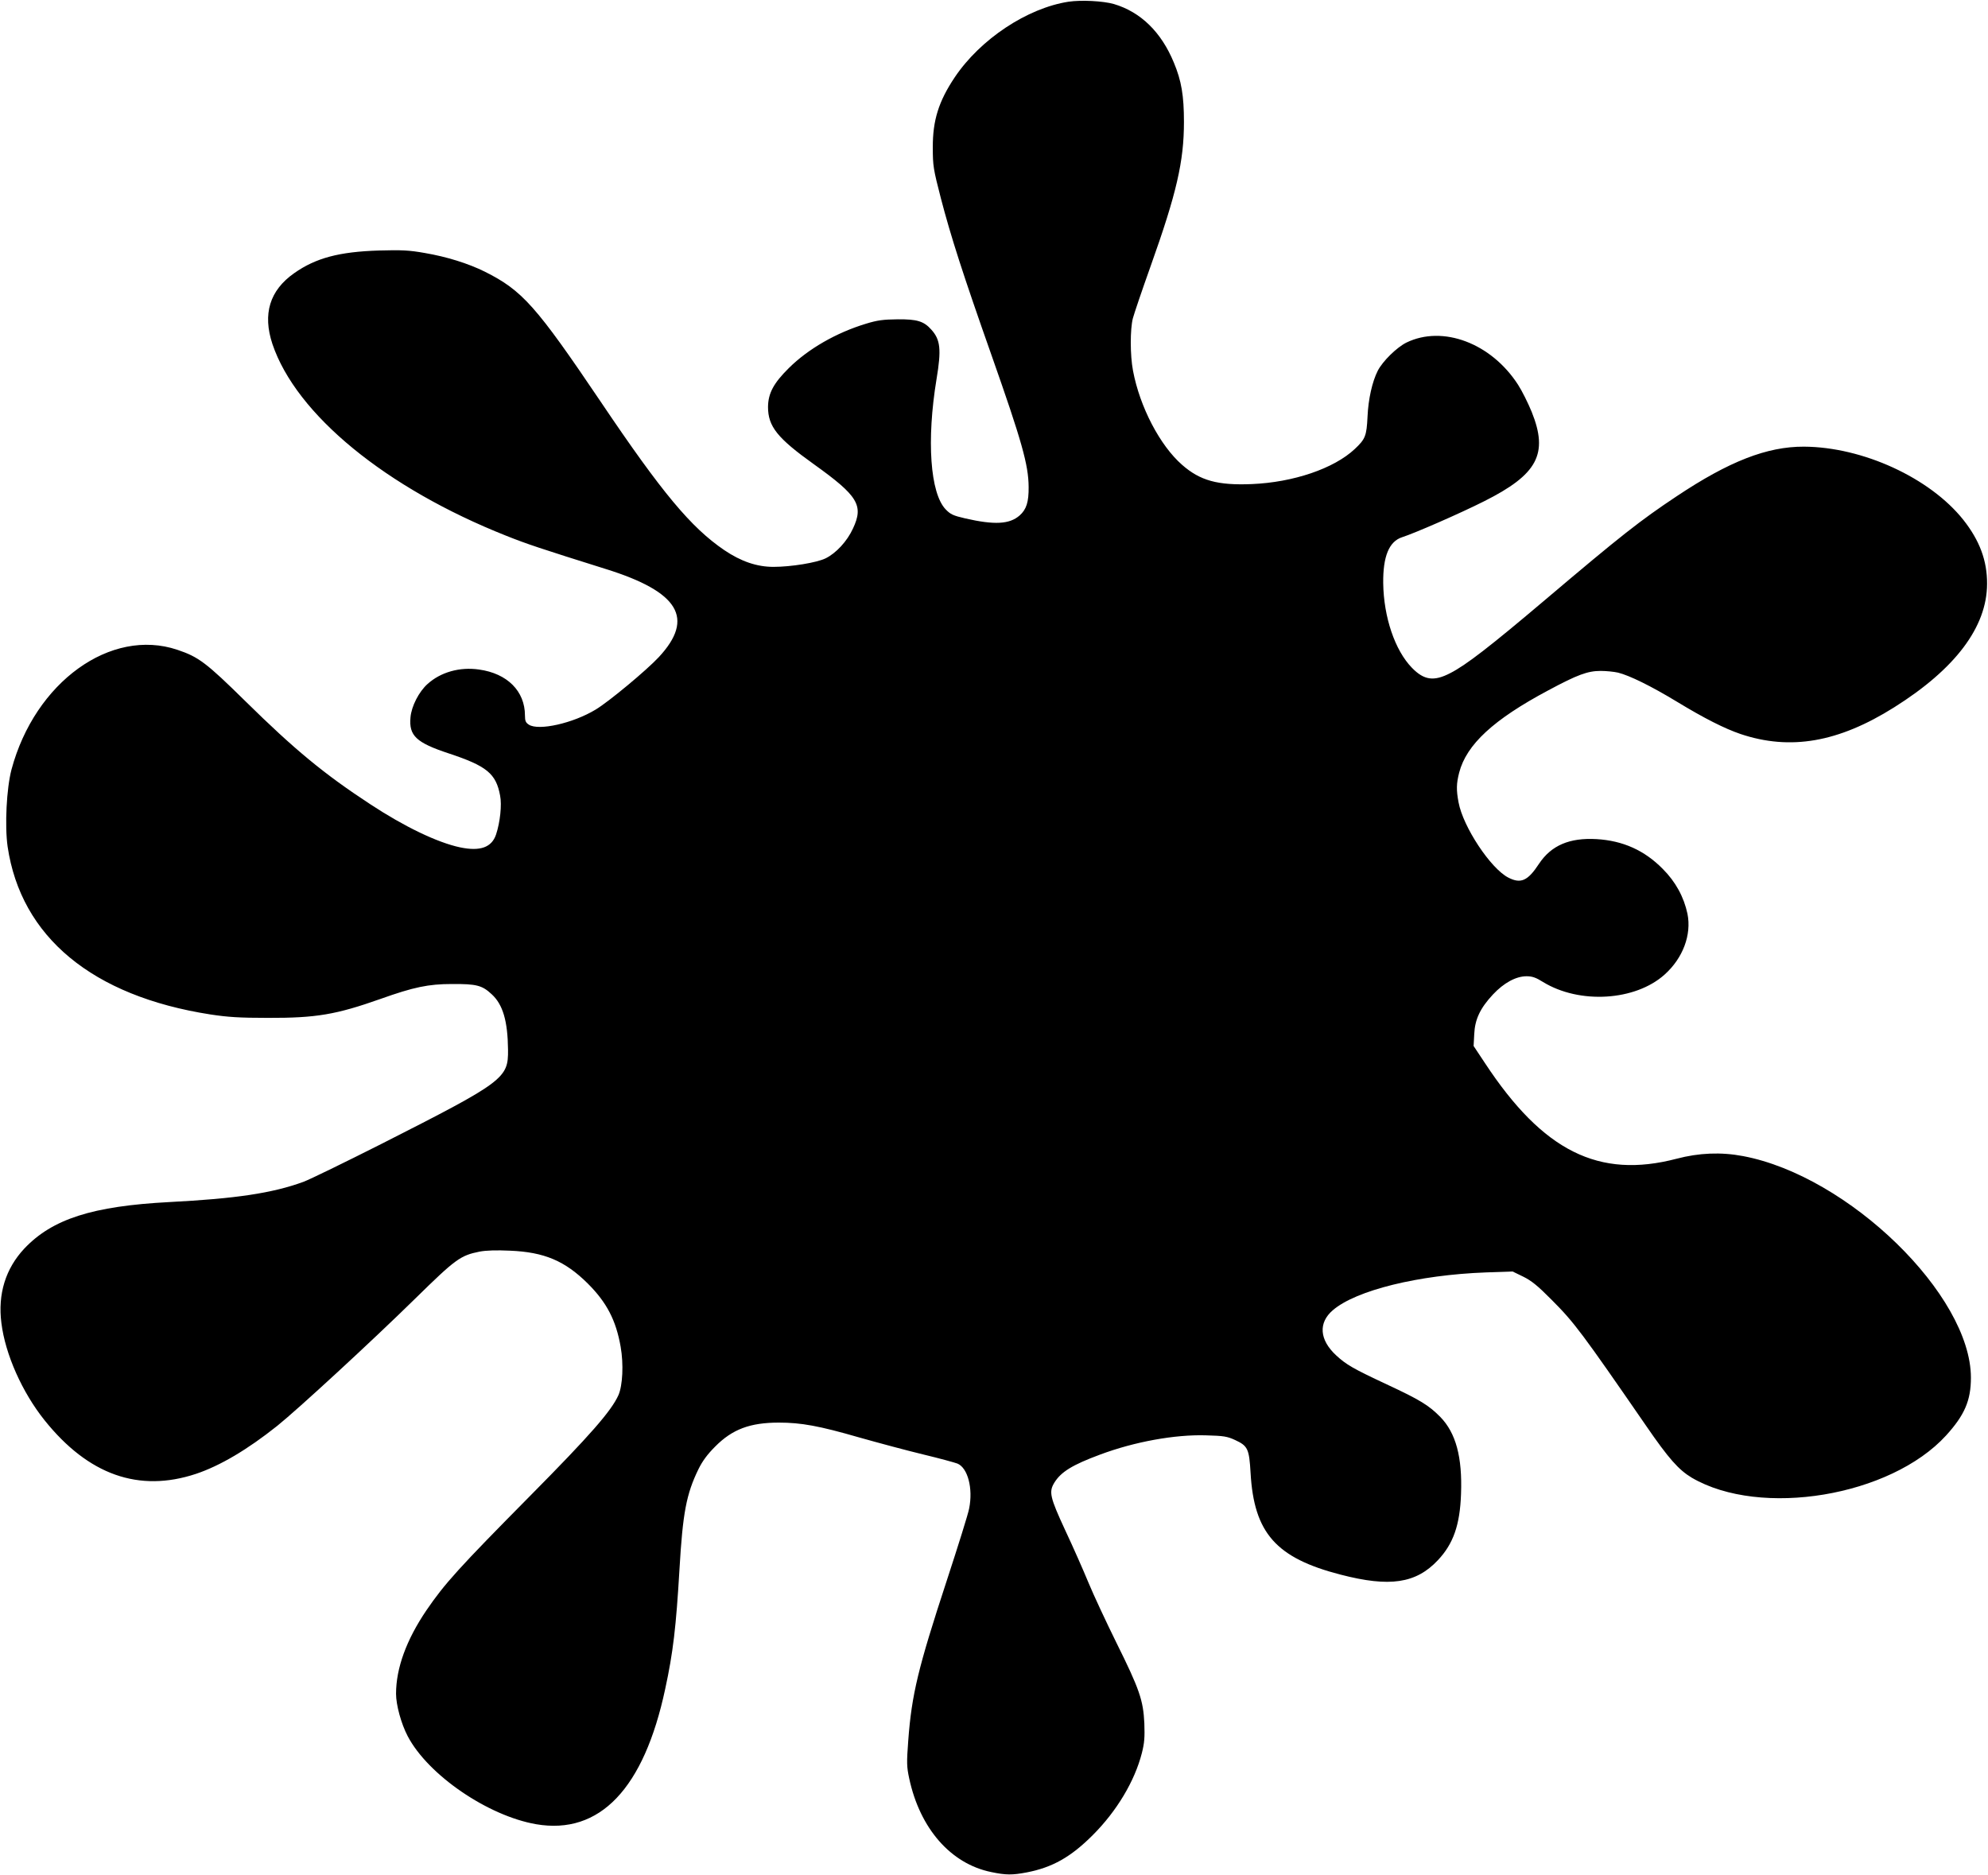
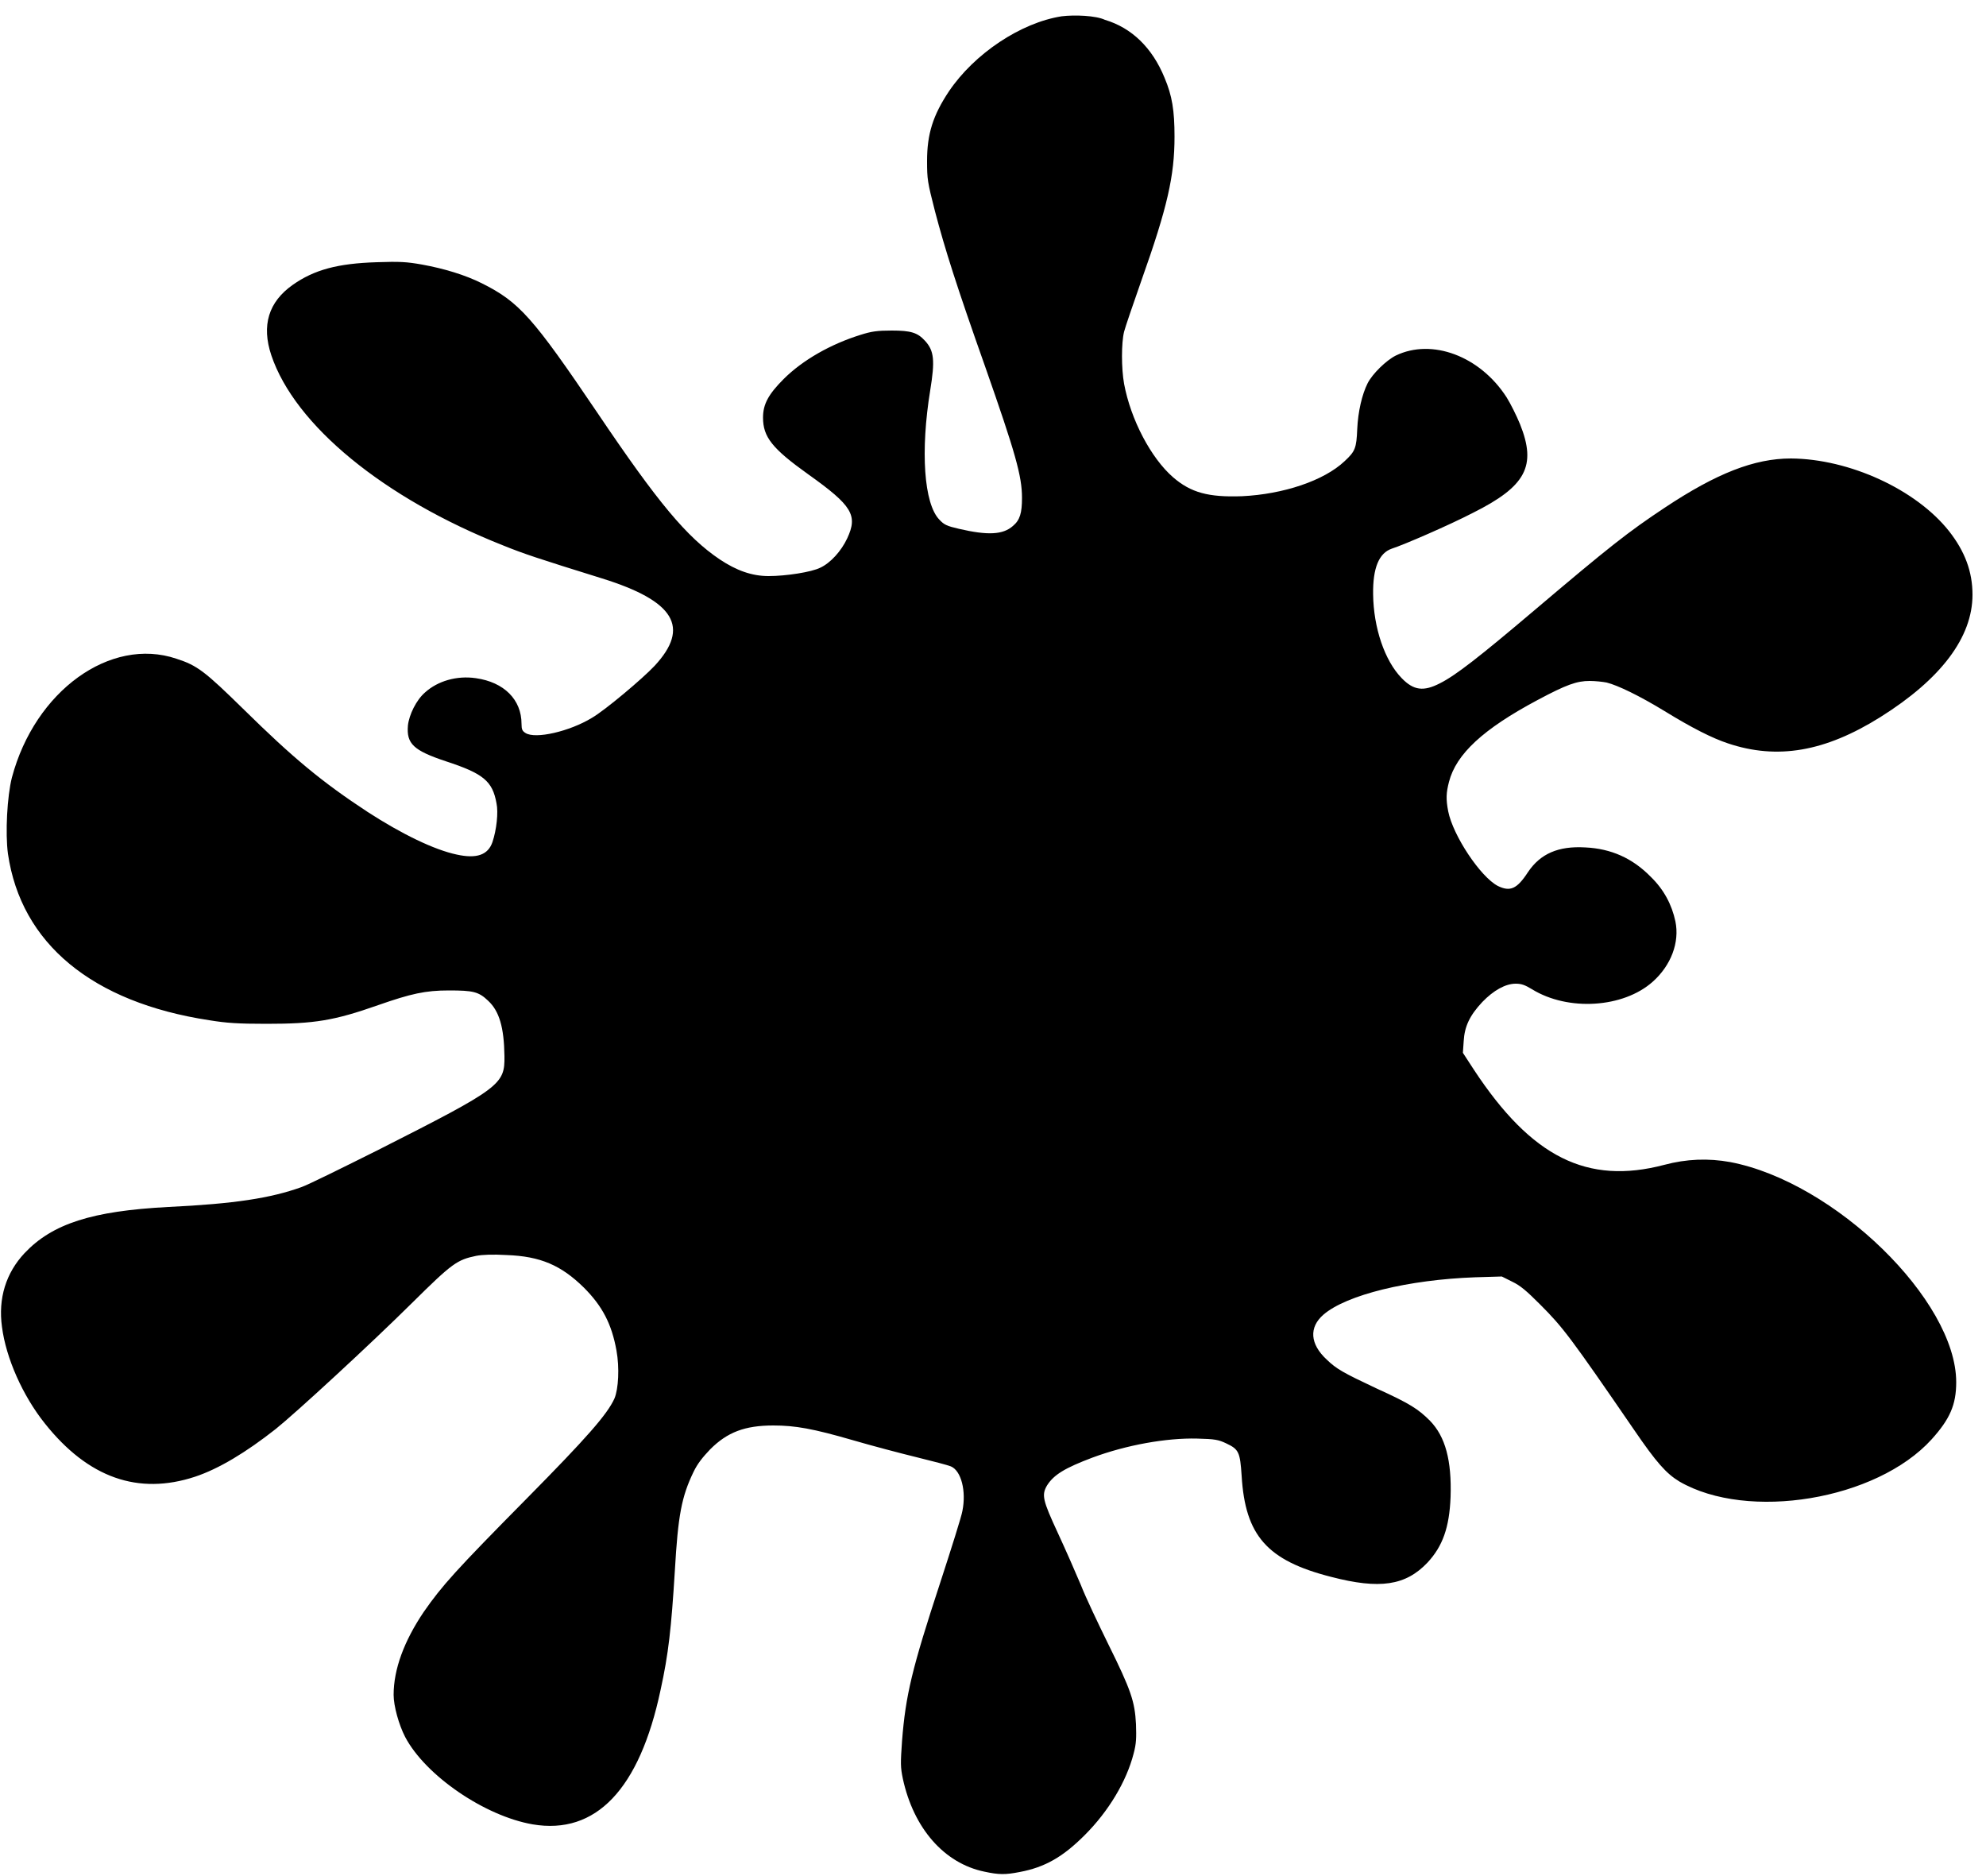
- <svg xmlns="http://www.w3.org/2000/svg" version="1.0" width="1280pt" height="1207pt" viewBox="0 0 1280 1207" preserveAspectRatio="xMidYMid meet">
-   <g transform="translate(0,1207) scale(0.1,-0.1)" fill="#000000" stroke="none">
-     <path d="M6880 12059 c-266 -41 -568 -241 -733 -487 -103 -154 -142 -277 -141 -452 0 -118 3 -137 52 -327 64 -245 140 -483 327 -1013 194 -551 237 -703 238 -845 1 -97 -14 -145 -58 -184 -65 -57 -162 -62 -350 -19 -78 18 -95 26 -126 58 -100 104 -124 445 -59 839 32 192 25 254 -34 319 -48 54 -92 67 -216 66 -94 -1 -131 -6 -203 -28 -192 -58 -373 -162 -498 -286 -98 -97 -133 -162 -134 -250 0 -126 60 -201 295 -369 285 -204 322 -265 252 -414 -38 -83 -109 -159 -176 -192 -57 -28 -222 -55 -336 -55 -107 0 -209 35 -317 108 -213 145 -399 367 -793 952 -419 621 -507 720 -749 841 -107 53 -245 96 -386 120 -101 18 -148 20 -295 16 -256 -8 -407 -48 -546 -146 -158 -111 -204 -263 -140 -456 153 -454 730 -927 1506 -1235 133 -53 220 -82 641 -214 471 -147 573 -317 341 -567 -77 -83 -323 -288 -407 -338 -145 -88 -367 -138 -430 -97 -20 13 -25 24 -25 59 0 157 -114 271 -296 296 -124 18 -247 -17 -331 -93 -56 -50 -104 -144 -110 -215 -11 -118 37 -163 246 -232 245 -81 305 -130 331 -272 12 -59 0 -172 -26 -250 -28 -84 -103 -110 -232 -83 -146 31 -358 133 -577 277 -298 195 -488 352 -805 664 -252 248 -301 285 -438 331 -429 144 -917 -208 -1068 -771 -32 -122 -44 -361 -25 -496 86 -582 546 -963 1306 -1081 112 -17 186 -22 370 -22 311 -1 439 21 725 122 213 76 308 96 460 96 157 1 194 -8 256 -66 72 -66 103 -172 105 -357 2 -185 -24 -205 -818 -608 -232 -117 -457 -227 -500 -243 -200 -73 -436 -108 -863 -130 -495 -26 -753 -109 -933 -299 -121 -129 -172 -293 -148 -480 25 -202 134 -446 278 -626 282 -352 607 -467 975 -345 155 52 331 156 523 309 130 104 611 547 890 821 259 254 289 276 413 301 42 8 109 10 195 6 222 -9 355 -66 502 -212 122 -122 181 -236 211 -406 20 -113 13 -250 -14 -312 -46 -102 -180 -256 -567 -647 -464 -469 -552 -567 -669 -738 -129 -190 -196 -373 -196 -538 0 -72 33 -193 75 -273 131 -250 516 -513 827 -567 409 -70 694 228 831 871 51 235 70 399 92 772 21 361 44 483 122 643 26 53 58 96 108 146 110 111 224 154 410 154 143 0 259 -21 515 -95 124 -35 310 -85 414 -110 104 -25 203 -52 221 -59 66 -28 101 -159 75 -289 -6 -34 -72 -244 -145 -467 -183 -558 -225 -730 -247 -1026 -11 -146 -10 -170 6 -245 69 -323 268 -550 528 -603 95 -20 136 -20 230 -2 164 32 282 98 424 240 155 155 270 348 316 528 17 67 19 102 16 192 -7 148 -31 219 -181 521 -65 132 -146 305 -179 385 -33 80 -100 232 -150 338 -98 212 -106 246 -69 306 43 69 116 114 294 180 222 83 482 130 681 124 115 -3 138 -7 188 -30 82 -38 91 -56 100 -212 22 -387 164 -548 580 -655 316 -82 485 -57 626 93 99 105 142 226 149 426 9 238 -33 393 -133 496 -74 75 -130 110 -345 210 -218 102 -261 127 -326 187 -108 100 -116 210 -21 291 149 128 551 227 985 243 l172 6 68 -33 c53 -26 93 -58 183 -149 147 -147 195 -212 609 -812 145 -211 209 -283 294 -334 443 -259 1279 -120 1637 272 119 131 160 225 160 372 0 532 -788 1299 -1467 1427 -142 27 -284 21 -428 -17 -501 -131 -860 48 -1234 616 l-73 110 4 75 c4 96 38 168 120 256 71 76 149 118 217 118 36 0 60 -8 106 -37 235 -144 594 -122 783 48 118 106 174 256 147 391 -23 108 -76 206 -159 289 -118 120 -257 182 -426 192 -174 10 -292 -40 -371 -159 -72 -110 -117 -130 -197 -89 -114 58 -292 327 -321 485 -15 80 -14 121 4 191 47 181 221 342 574 530 188 101 254 125 337 125 36 0 86 -5 112 -11 73 -18 212 -86 377 -186 181 -110 309 -174 411 -209 321 -108 631 -54 989 171 395 248 598 518 599 795 1 150 -48 280 -153 413 -215 270 -647 469 -1026 471 -238 1 -483 -95 -819 -319 -236 -157 -357 -252 -847 -667 -353 -299 -509 -420 -611 -472 -106 -55 -169 -46 -247 34 -110 113 -182 327 -185 545 -2 173 38 269 122 296 81 26 370 152 527 231 345 173 416 305 307 576 -23 56 -62 135 -88 175 -173 268 -485 385 -719 271 -62 -31 -152 -119 -184 -181 -36 -71 -61 -183 -66 -296 -6 -124 -14 -144 -82 -208 -134 -126 -396 -215 -664 -226 -218 -9 -332 22 -448 124 -142 124 -272 372 -316 606 -19 100 -19 266 -1 337 8 30 59 181 114 335 168 471 215 676 215 930 0 169 -16 265 -65 382 -81 197 -214 326 -386 377 -70 20 -210 27 -292 15z" />
+ <svg xmlns="http://www.w3.org/2000/svg" version="1.1" id="Layer_1" x="0px" y="0px" viewBox="0 0 50 47.2" style="enable-background:new 0 0 50 47.2;" xml:space="preserve">
+   <g transform="translate(0,1207) scale(0.1,-0.1)">
+     <path d="M267.3,12065.9c-10.3-1.6-22-9.4-28.4-18.9c-4-6-5.5-10.7-5.5-17.5c0-4.6,0.1-5.3,2-12.7c2.5-9.5,5.4-18.7,12.7-39.3   c7.5-21.4,9.2-27.3,9.2-32.8c0-3.8-0.5-5.6-2.3-7.1c-2.5-2.2-6.3-2.4-13.6-0.7c-3,0.7-3.7,1-4.9,2.3c-3.9,4-4.8,17.3-2.3,32.6   c1.2,7.4,1,9.9-1.3,12.4c-1.9,2.1-3.6,2.6-8.4,2.6c-3.6,0-5.1-0.2-7.9-1.1c-7.4-2.3-14.5-6.3-19.3-11.1c-3.8-3.8-5.2-6.3-5.2-9.7   c0-4.9,2.3-7.8,11.4-14.3c11.1-7.9,12.5-10.3,9.8-16.1c-1.5-3.2-4.2-6.2-6.8-7.4c-2.2-1.1-8.6-2.1-13-2.1c-4.2,0-8.1,1.4-12.3,4.2   c-8.3,5.6-15.5,14.2-30.8,36.9c-16.3,24.1-19.7,27.9-29.1,32.6c-4.2,2.1-9.5,3.7-15,4.7c-3.9,0.7-5.7,0.8-11.4,0.6   c-9.9-0.3-15.8-1.9-21.2-5.7c-6.1-4.3-7.9-10.2-5.4-17.7c5.9-17.6,28.3-36,58.4-47.9c5.2-2.1,8.5-3.2,24.9-8.3   c18.3-5.7,22.2-12.3,13.2-22c-3-3.2-12.5-11.2-15.8-13.1c-5.6-3.4-14.2-5.4-16.7-3.8c-0.8,0.5-1,0.9-1,2.3   c0,6.1-4.4,10.5-11.5,11.5c-4.8,0.7-9.6-0.7-12.8-3.6c-2.2-1.9-4-5.6-4.3-8.3c-0.4-4.6,1.4-6.3,9.5-9c9.5-3.1,11.8-5,12.8-10.6   c0.5-2.3,0-6.7-1-9.7c-1.1-3.3-4-4.3-9-3.2c-5.7,1.2-13.9,5.2-22.4,10.7c-11.6,7.6-18.9,13.7-31.2,25.8c-9.8,9.6-11.7,11.1-17,12.8   c-16.6,5.6-35.6-8.1-41.4-29.9c-1.2-4.7-1.7-14-1-19.2c3.3-22.6,21.2-37.4,50.7-41.9c4.3-0.7,7.2-0.9,14.4-0.9   c12.1,0,17,0.8,28.1,4.7c8.3,2.9,11.9,3.7,17.8,3.7c6.1,0,7.5-0.3,9.9-2.6c2.8-2.6,4-6.7,4.1-13.9c0.1-7.2-0.9-8-31.7-23.6   c-9-4.5-17.7-8.8-19.4-9.4c-7.8-2.8-16.9-4.2-33.5-5c-19.2-1-29.2-4.2-36.2-11.6c-4.7-5-6.7-11.4-5.7-18.6   c1-7.8,5.2-17.3,10.8-24.3c10.9-13.7,23.5-18.1,37.8-13.4c6,2,12.8,6.1,20.3,12c5,4,23.7,21.2,34.5,31.9c10,9.9,11.2,10.7,16,11.7   c1.6,0.3,4.2,0.4,7.6,0.2c8.6-0.3,13.8-2.6,19.5-8.2c4.7-4.7,7-9.2,8.2-15.8c0.8-4.4,0.5-9.7-0.5-12.1c-1.8-4-7-9.9-22-25.1   c-18-18.2-21.4-22-26-28.6c-5-7.4-7.6-14.5-7.6-20.9c0-2.8,1.3-7.5,2.9-10.6c5.1-9.7,20-19.9,32.1-22c15.9-2.7,26.9,8.8,32.2,33.8   c2,9.1,2.7,15.5,3.6,30c0.8,14,1.7,18.7,4.7,24.9c1,2.1,2.3,3.7,4.2,5.7c4.3,4.3,8.7,6,15.9,6c5.5,0,10-0.8,20-3.7   c4.8-1.4,12-3.3,16.1-4.3s7.9-2,8.6-2.3c2.6-1.1,3.9-6.2,2.9-11.2c-0.2-1.3-2.8-9.5-5.6-18.1c-7.1-21.6-8.7-28.3-9.6-39.8   c-0.4-5.7-0.4-6.6,0.2-9.5c2.7-12.5,10.4-21.3,20.5-23.4c3.7-0.8,5.3-0.8,8.9-0.1c6.4,1.2,10.9,3.8,16.4,9.3   c6,6,10.5,13.5,12.3,20.5c0.7,2.6,0.7,4,0.6,7.4c-0.3,5.7-1.2,8.5-7,20.2c-2.5,5.1-5.7,11.8-6.9,14.9c-1.3,3.1-3.9,9-5.8,13.1   c-3.8,8.2-4.1,9.5-2.7,11.9c1.7,2.7,4.5,4.4,11.4,7c8.6,3.2,18.7,5,26.4,4.8c4.5-0.1,5.4-0.3,7.3-1.2c3.2-1.5,3.5-2.2,3.9-8.2   c0.9-15,6.4-21.3,22.5-25.4c12.3-3.2,18.8-2.2,24.3,3.6c3.8,4.1,5.5,8.8,5.8,16.5c0.3,9.2-1.3,15.2-5.2,19.2   c-2.9,2.9-5,4.3-13.4,8.1c-8.5,4-10.1,4.9-12.6,7.3c-4.2,3.9-4.5,8.1-0.8,11.3c5.8,5,21.4,8.8,38.2,9.4l6.7,0.2l2.6-1.3   c2.1-1,3.6-2.3,7.1-5.8c5.7-5.7,7.6-8.2,23.6-31.5c5.6-8.2,8.1-11,11.4-13c17.2-10,49.6-4.7,63.5,10.6c4.6,5.1,6.2,8.7,6.2,14.4   c0,20.6-30.6,50.4-56.9,55.4c-5.5,1-11,0.8-16.6-0.7c-19.4-5.1-33.4,1.9-47.9,23.9l-2.8,4.3l0.2,2.9c0.2,3.7,1.5,6.5,4.7,9.9   c2.8,2.9,5.8,4.6,8.4,4.6c1.4,0,2.3-0.3,4.1-1.4c9.1-5.6,23-4.7,30.4,1.9c4.6,4.1,6.8,9.9,5.7,15.2c-0.9,4.2-2.9,8-6.2,11.2   c-4.6,4.7-10,7.1-16.5,7.4c-6.8,0.4-11.3-1.6-14.4-6.2c-2.8-4.3-4.5-5-7.6-3.5c-4.4,2.3-11.3,12.7-12.5,18.8   c-0.6,3.1-0.5,4.7,0.2,7.4c1.8,7,8.6,13.3,22.3,20.6c7.3,3.9,9.9,4.8,13.1,4.8c1.4,0,3.3-0.2,4.3-0.4c2.8-0.7,8.2-3.3,14.6-7.2   c7-4.3,12-6.8,15.9-8.1c12.5-4.2,24.5-2.1,38.4,6.6c15.3,9.6,23.2,20.1,23.2,30.8c0,5.8-1.9,10.9-5.9,16   c-8.3,10.5-25.1,18.2-39.8,18.3c-9.2,0-18.7-3.7-31.8-12.4c-9.2-6.1-13.9-9.8-32.9-25.9c-13.7-11.6-19.7-16.3-23.7-18.3   c-4.1-2.1-6.6-1.8-9.6,1.3c-4.3,4.4-7.1,12.7-7.2,21.1c-0.1,6.7,1.5,10.4,4.7,11.5c3.1,1,14.4,5.9,20.4,9   c13.4,6.7,16.1,11.8,11.9,22.3c-0.9,2.2-2.4,5.2-3.4,6.8c-6.7,10.4-18.8,14.9-27.9,10.5c-2.4-1.2-5.9-4.6-7.1-7   c-1.4-2.8-2.4-7.1-2.6-11.5c-0.2-4.8-0.5-5.6-3.2-8.1c-5.2-4.9-15.4-8.3-25.8-8.8c-8.5-0.3-12.9,0.9-17.4,4.8   c-5.5,4.8-10.6,14.4-12.3,23.5c-0.7,3.9-0.7,10.3,0,13.1c0.3,1.2,2.3,7,4.4,13c6.5,18.3,8.3,26.2,8.3,36.1c0,6.6-0.6,10.3-2.5,14.8   c-3.1,7.6-8.3,12.6-15,14.6C275.9,12066.1,270.5,12066.3,267.3,12065.9z" />
  </g>
</svg>
